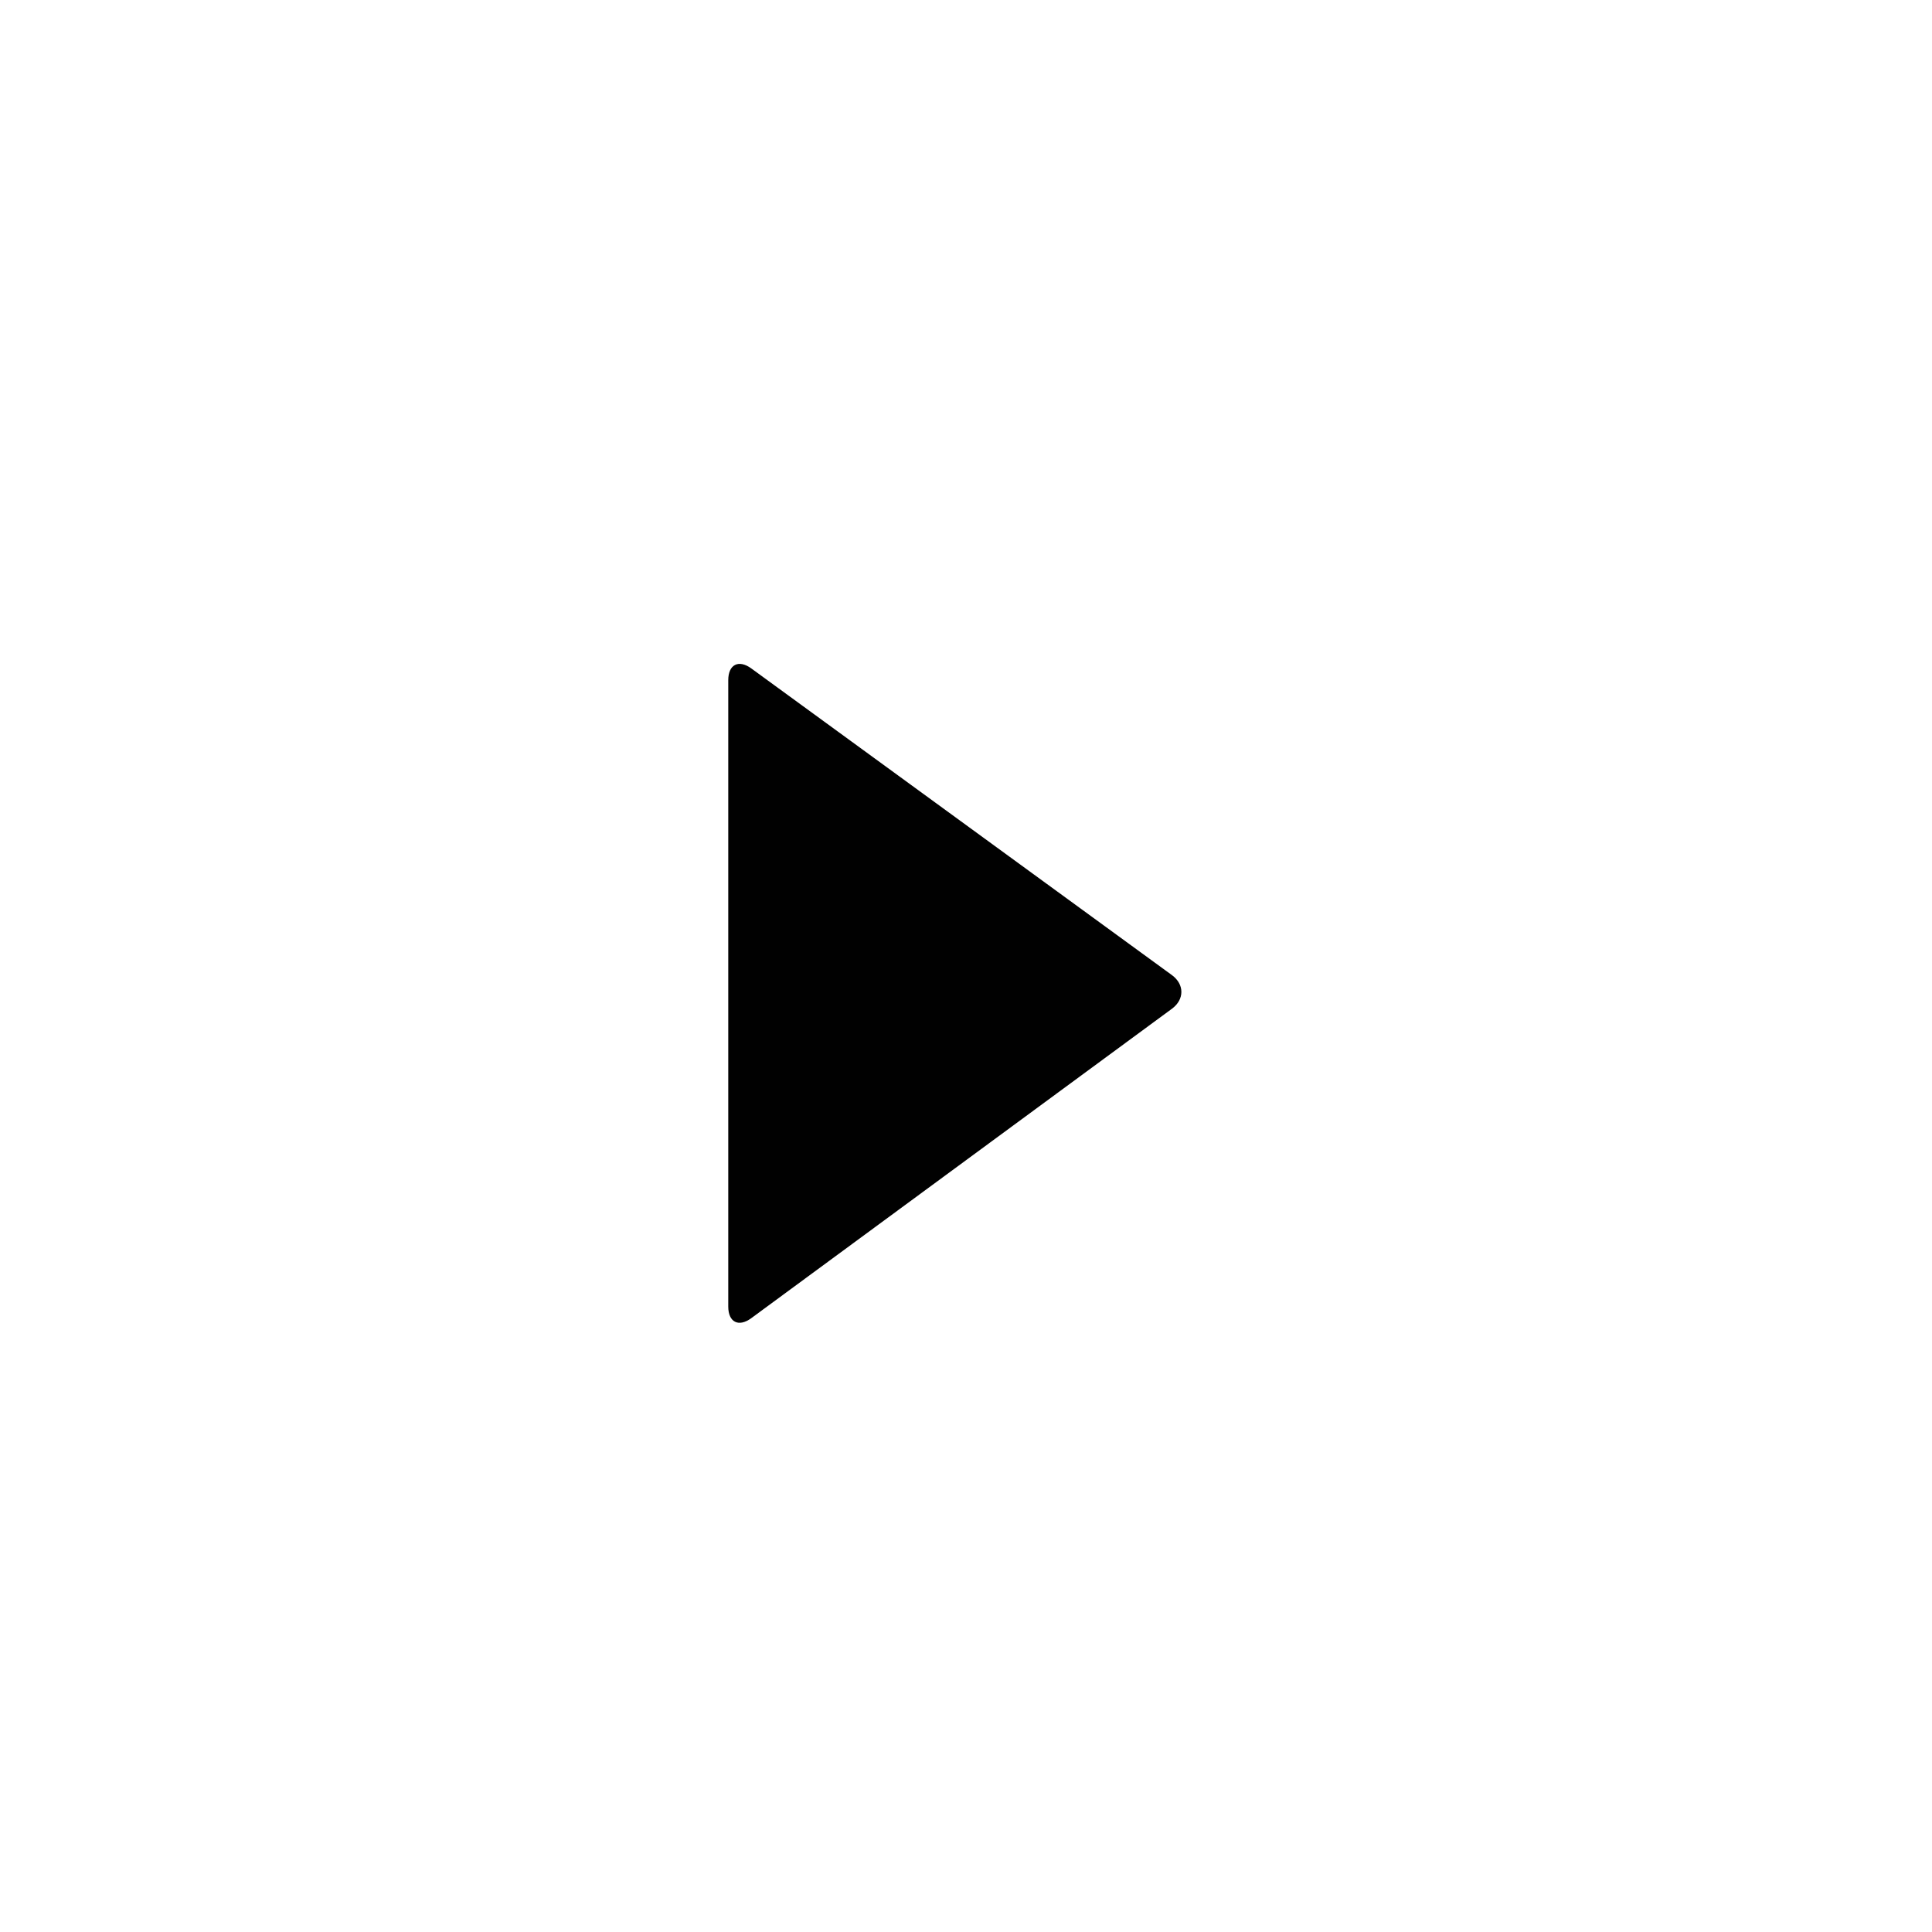
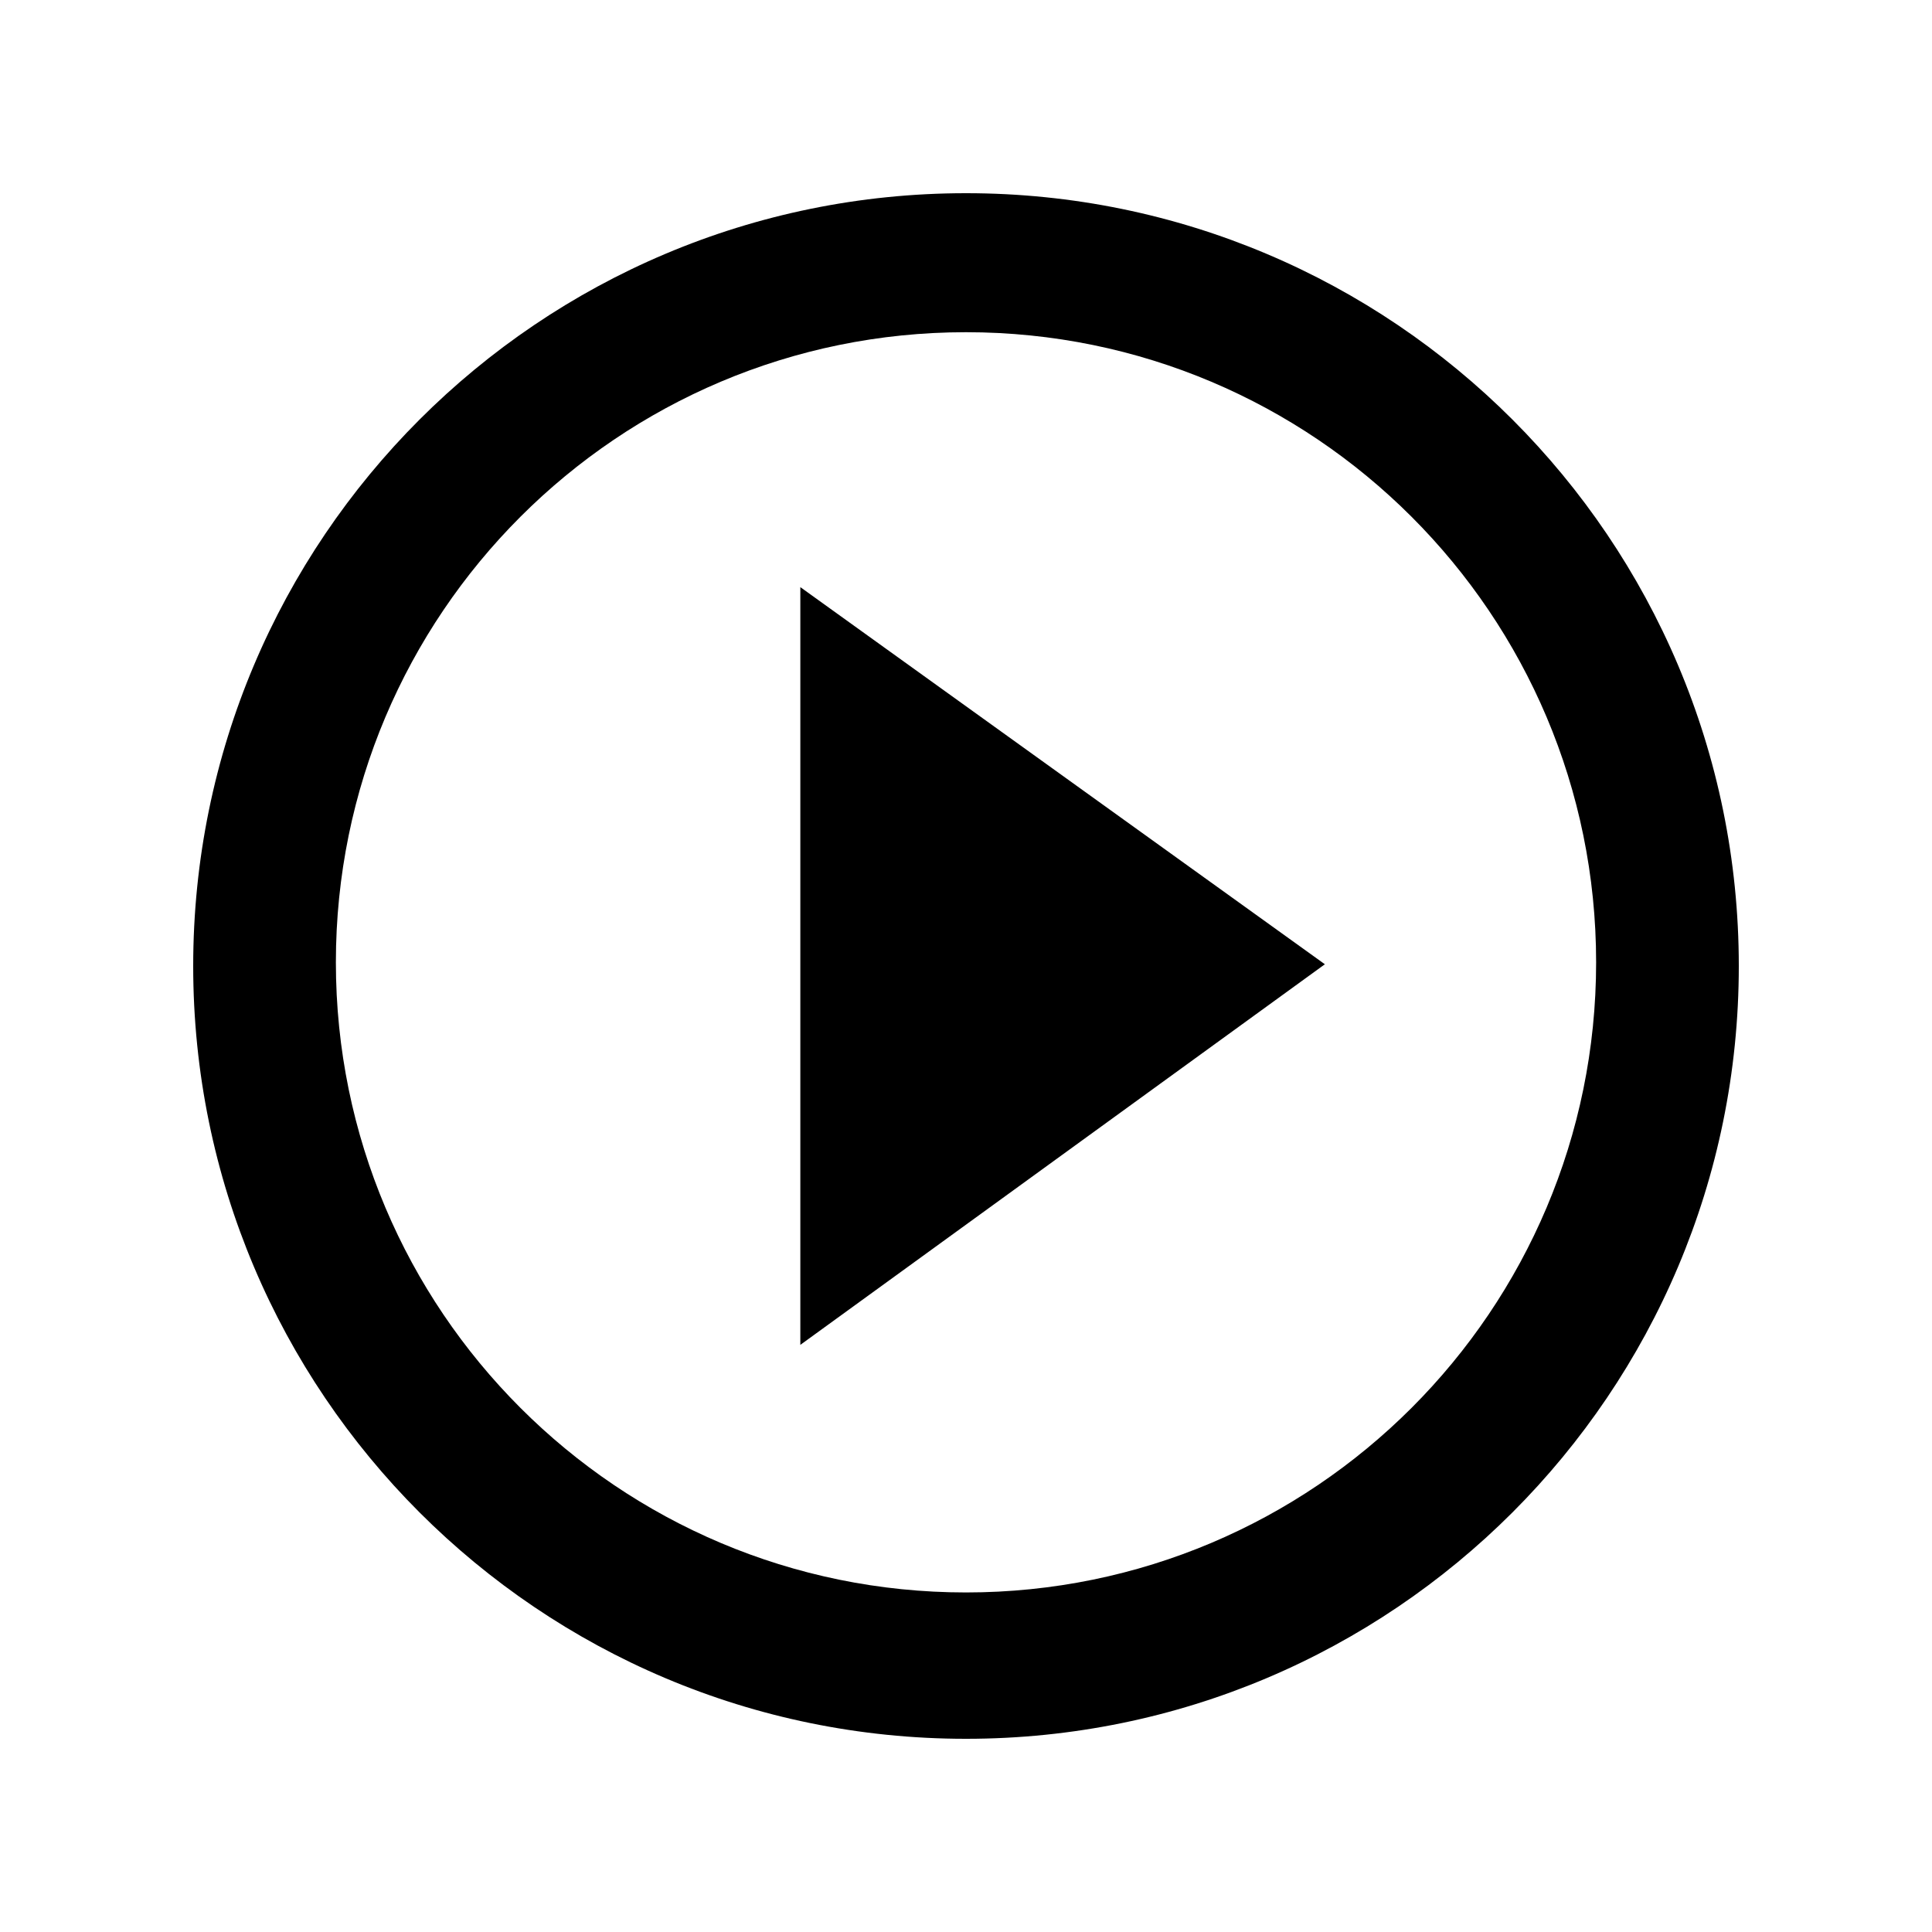
- <svg xmlns="http://www.w3.org/2000/svg" version="1.1" id="Layer_1" x="0px" y="0px" width="36px" height="36px" viewBox="0 0 36 36" enable-background="new 0 0 36 36" xml:space="preserve">
-   <path fill="#010101" d="M13.999,12.455c-0.235-0.171-0.429-0.074-0.429,0.219v11.672c0,0.292,0.193,0.389,0.428,0.217l7.84-5.767  c0.234-0.173,0.234-0.455-0.002-0.627L13.999,12.455z" />
+ <svg xmlns="http://www.w3.org/2000/svg" version="1.1" id="Layer_1" x="0px" y="0px" width="20px" height="20px" viewBox="0 0 20 20" enable-background="new 0 0 20 20" xml:space="preserve">
+   <path d="M10,2c-4.418,0-8,3.582-8,8s3.582,8,8,8c4.418,0,8-3.582,8-8S14.418,2,10,2 M10,16.485c-3.603,0-6.523-2.921-6.523-6.523  c0-3.602,2.92-6.523,6.523-6.523s6.523,2.921,6.523,6.523C16.523,13.564,13.603,16.485,10,16.485 M13.715,9.982l-5.43,3.94V6.078  L13.715,9.982z" />
</svg>
